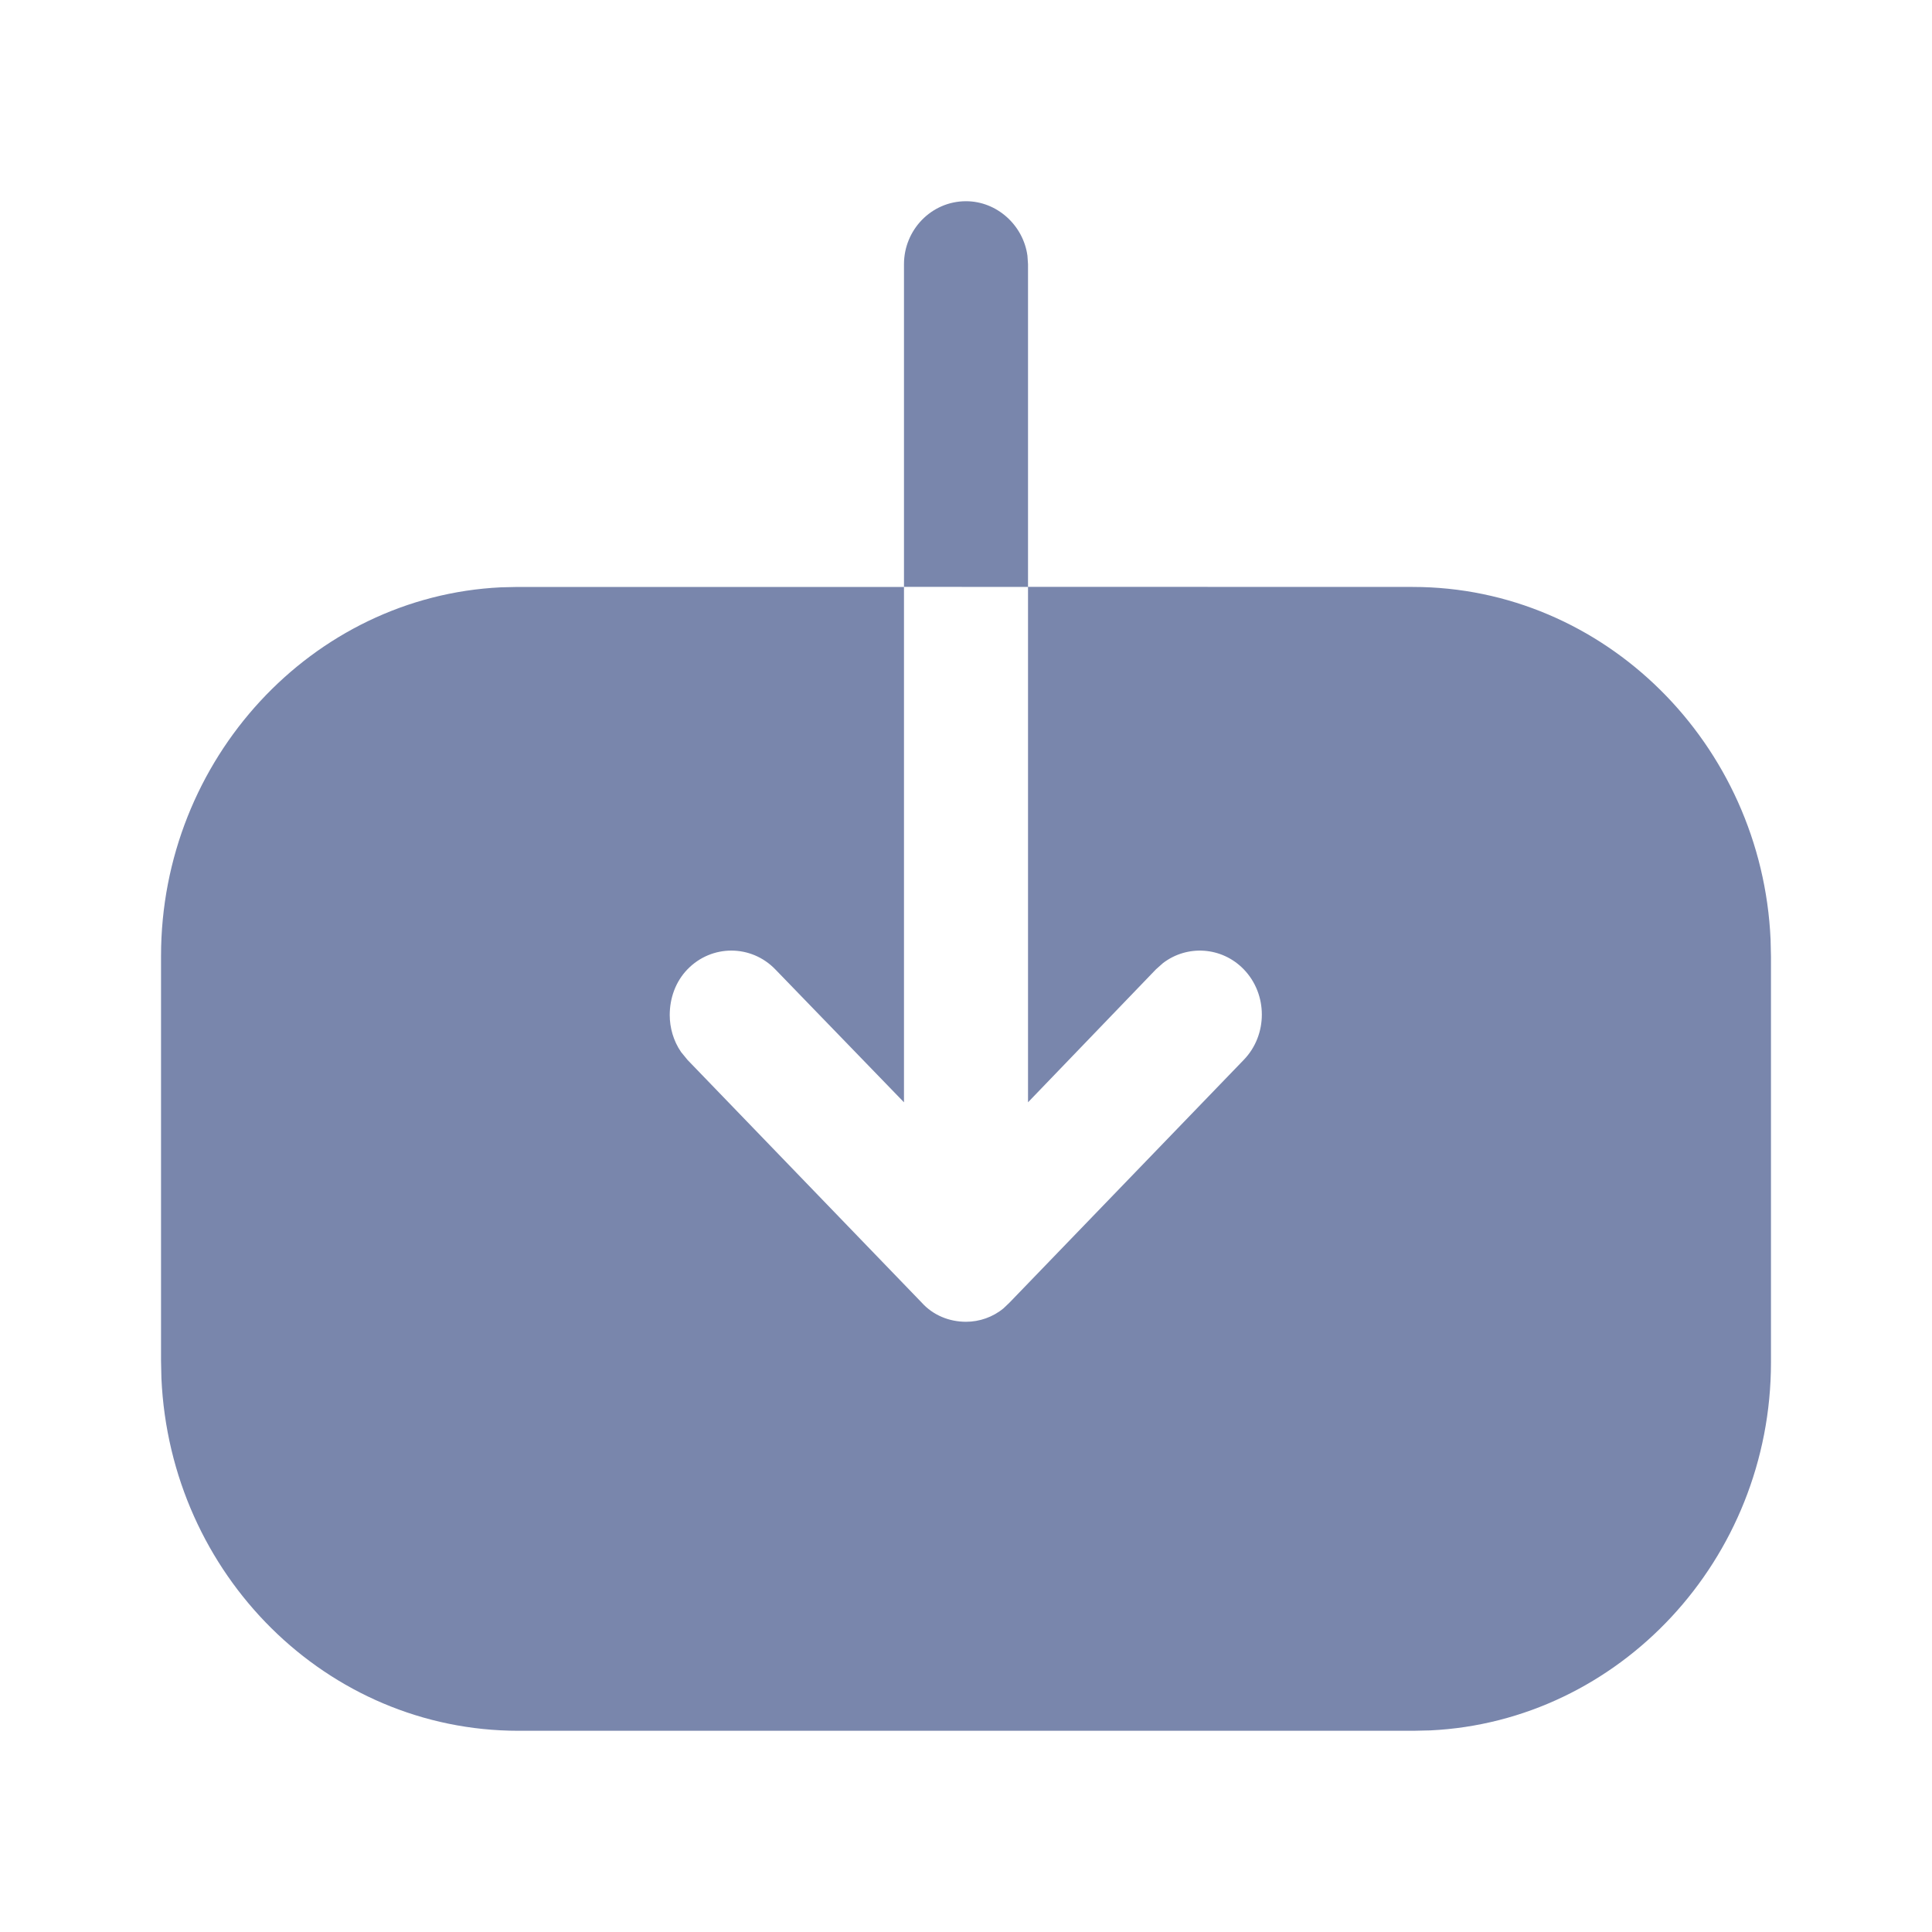
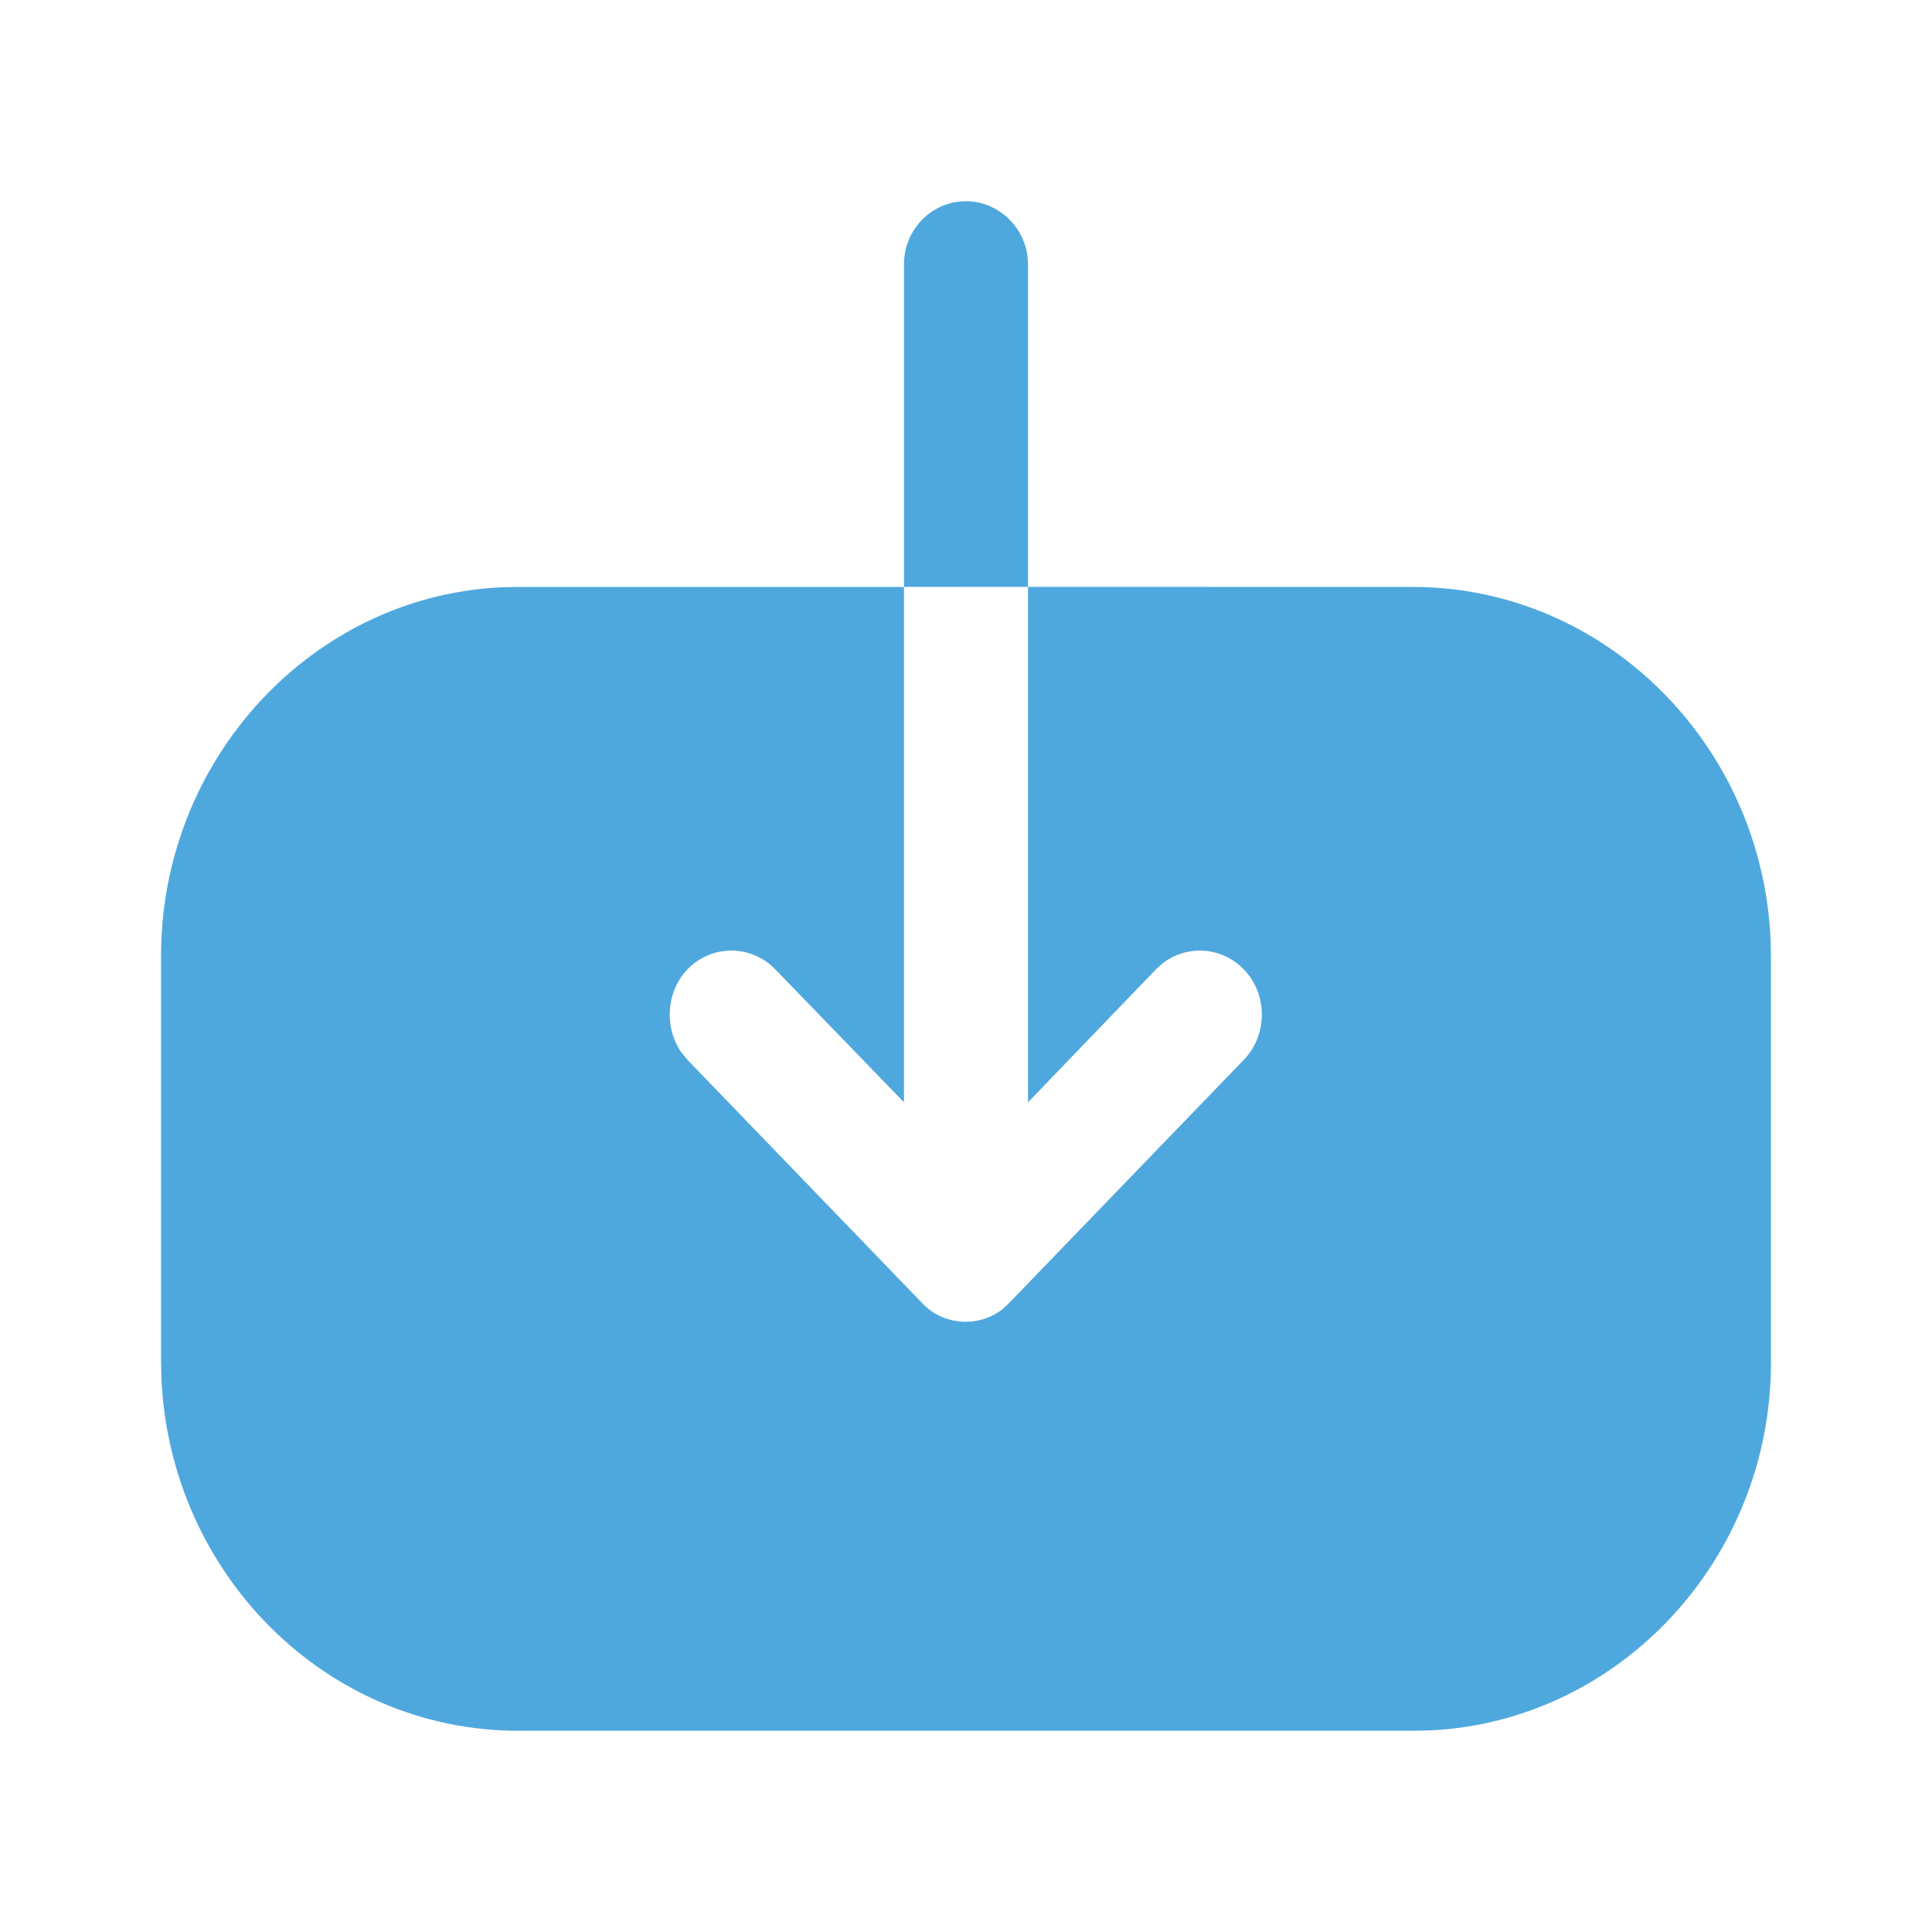
<svg xmlns="http://www.w3.org/2000/svg" width="20" height="20" viewBox="0 0 20 20" fill="none">
-   <path d="M9.358 6.075V2.735C9.358 2.379 9.642 2.083 10 2.083C10.321 2.083 10.593 2.332 10.636 2.647L10.642 2.735V6.075L14.625 6.076C16.608 6.076 18.238 7.7 18.329 9.725L18.333 9.905V14.104C18.333 16.144 16.761 17.819 14.807 17.913L14.633 17.917H5.367C3.383 17.917 1.762 16.301 1.671 14.268L1.667 14.087L1.667 9.897C1.667 7.857 3.232 6.174 5.185 6.08L5.358 6.076H9.358V11.411L8.025 10.034C7.775 9.776 7.367 9.776 7.117 10.034C6.992 10.163 6.933 10.335 6.933 10.508C6.933 10.638 6.971 10.775 7.05 10.89L7.117 10.972L9.542 13.485C9.658 13.614 9.825 13.683 10 13.683C10.139 13.683 10.278 13.635 10.388 13.544L10.45 13.485L12.875 10.972C13.125 10.714 13.125 10.292 12.875 10.034C12.648 9.8 12.29 9.778 12.039 9.97L11.967 10.034L10.642 11.411V6.076L9.358 6.075Z" fill="#7986AC" />
+   <path d="M9.358 6.075V2.735C9.358 2.379 9.642 2.083 10 2.083C10.321 2.083 10.593 2.332 10.636 2.647L10.642 2.735V6.075L14.625 6.076C16.608 6.076 18.238 7.7 18.329 9.725L18.333 9.905V14.104C18.333 16.144 16.761 17.819 14.807 17.913L14.633 17.917H5.367C3.383 17.917 1.762 16.301 1.671 14.268L1.667 14.087L1.667 9.897C1.667 7.857 3.232 6.174 5.185 6.08L5.358 6.076H9.358V11.411L8.025 10.034C7.775 9.776 7.367 9.776 7.117 10.034C6.992 10.163 6.933 10.335 6.933 10.508C6.933 10.638 6.971 10.775 7.05 10.89L7.117 10.972L9.542 13.485C9.658 13.614 9.825 13.683 10 13.683C10.139 13.683 10.278 13.635 10.388 13.544L10.45 13.485L12.875 10.972C13.125 10.714 13.125 10.292 12.875 10.034C12.648 9.8 12.29 9.778 12.039 9.97L11.967 10.034L10.642 11.411V6.076L9.358 6.075Z" fill="#4EA8DE" />
</svg>
